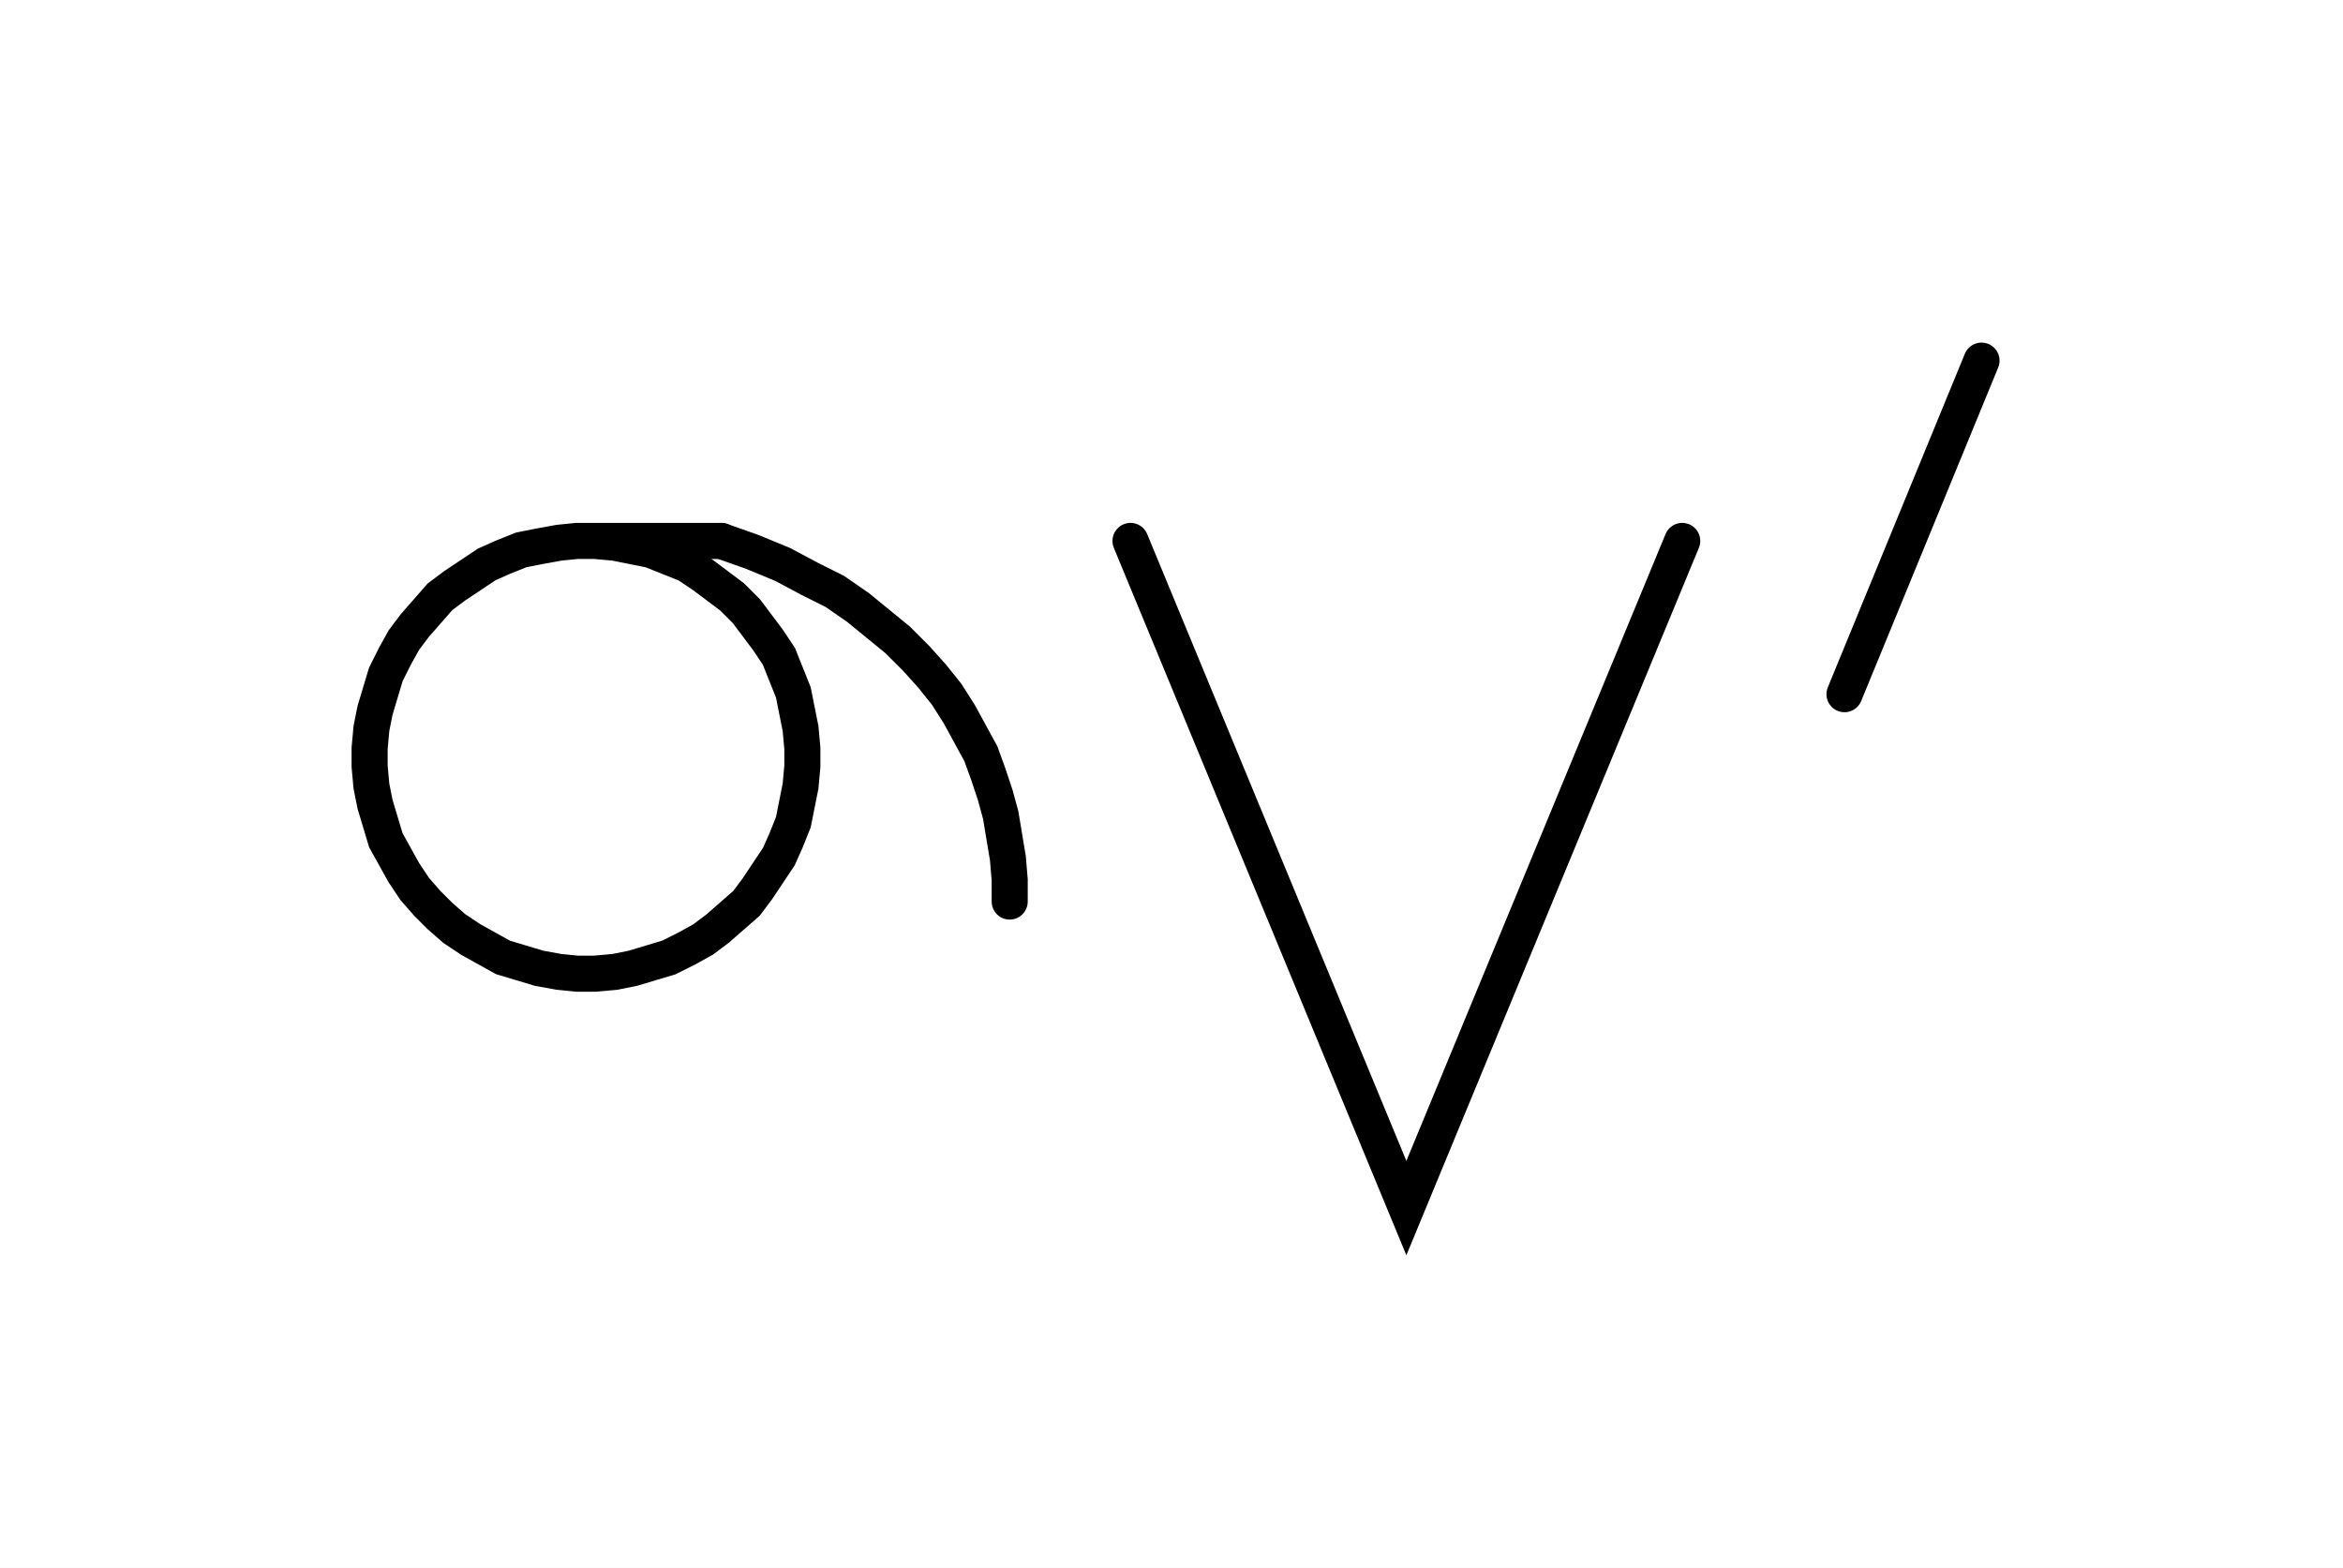
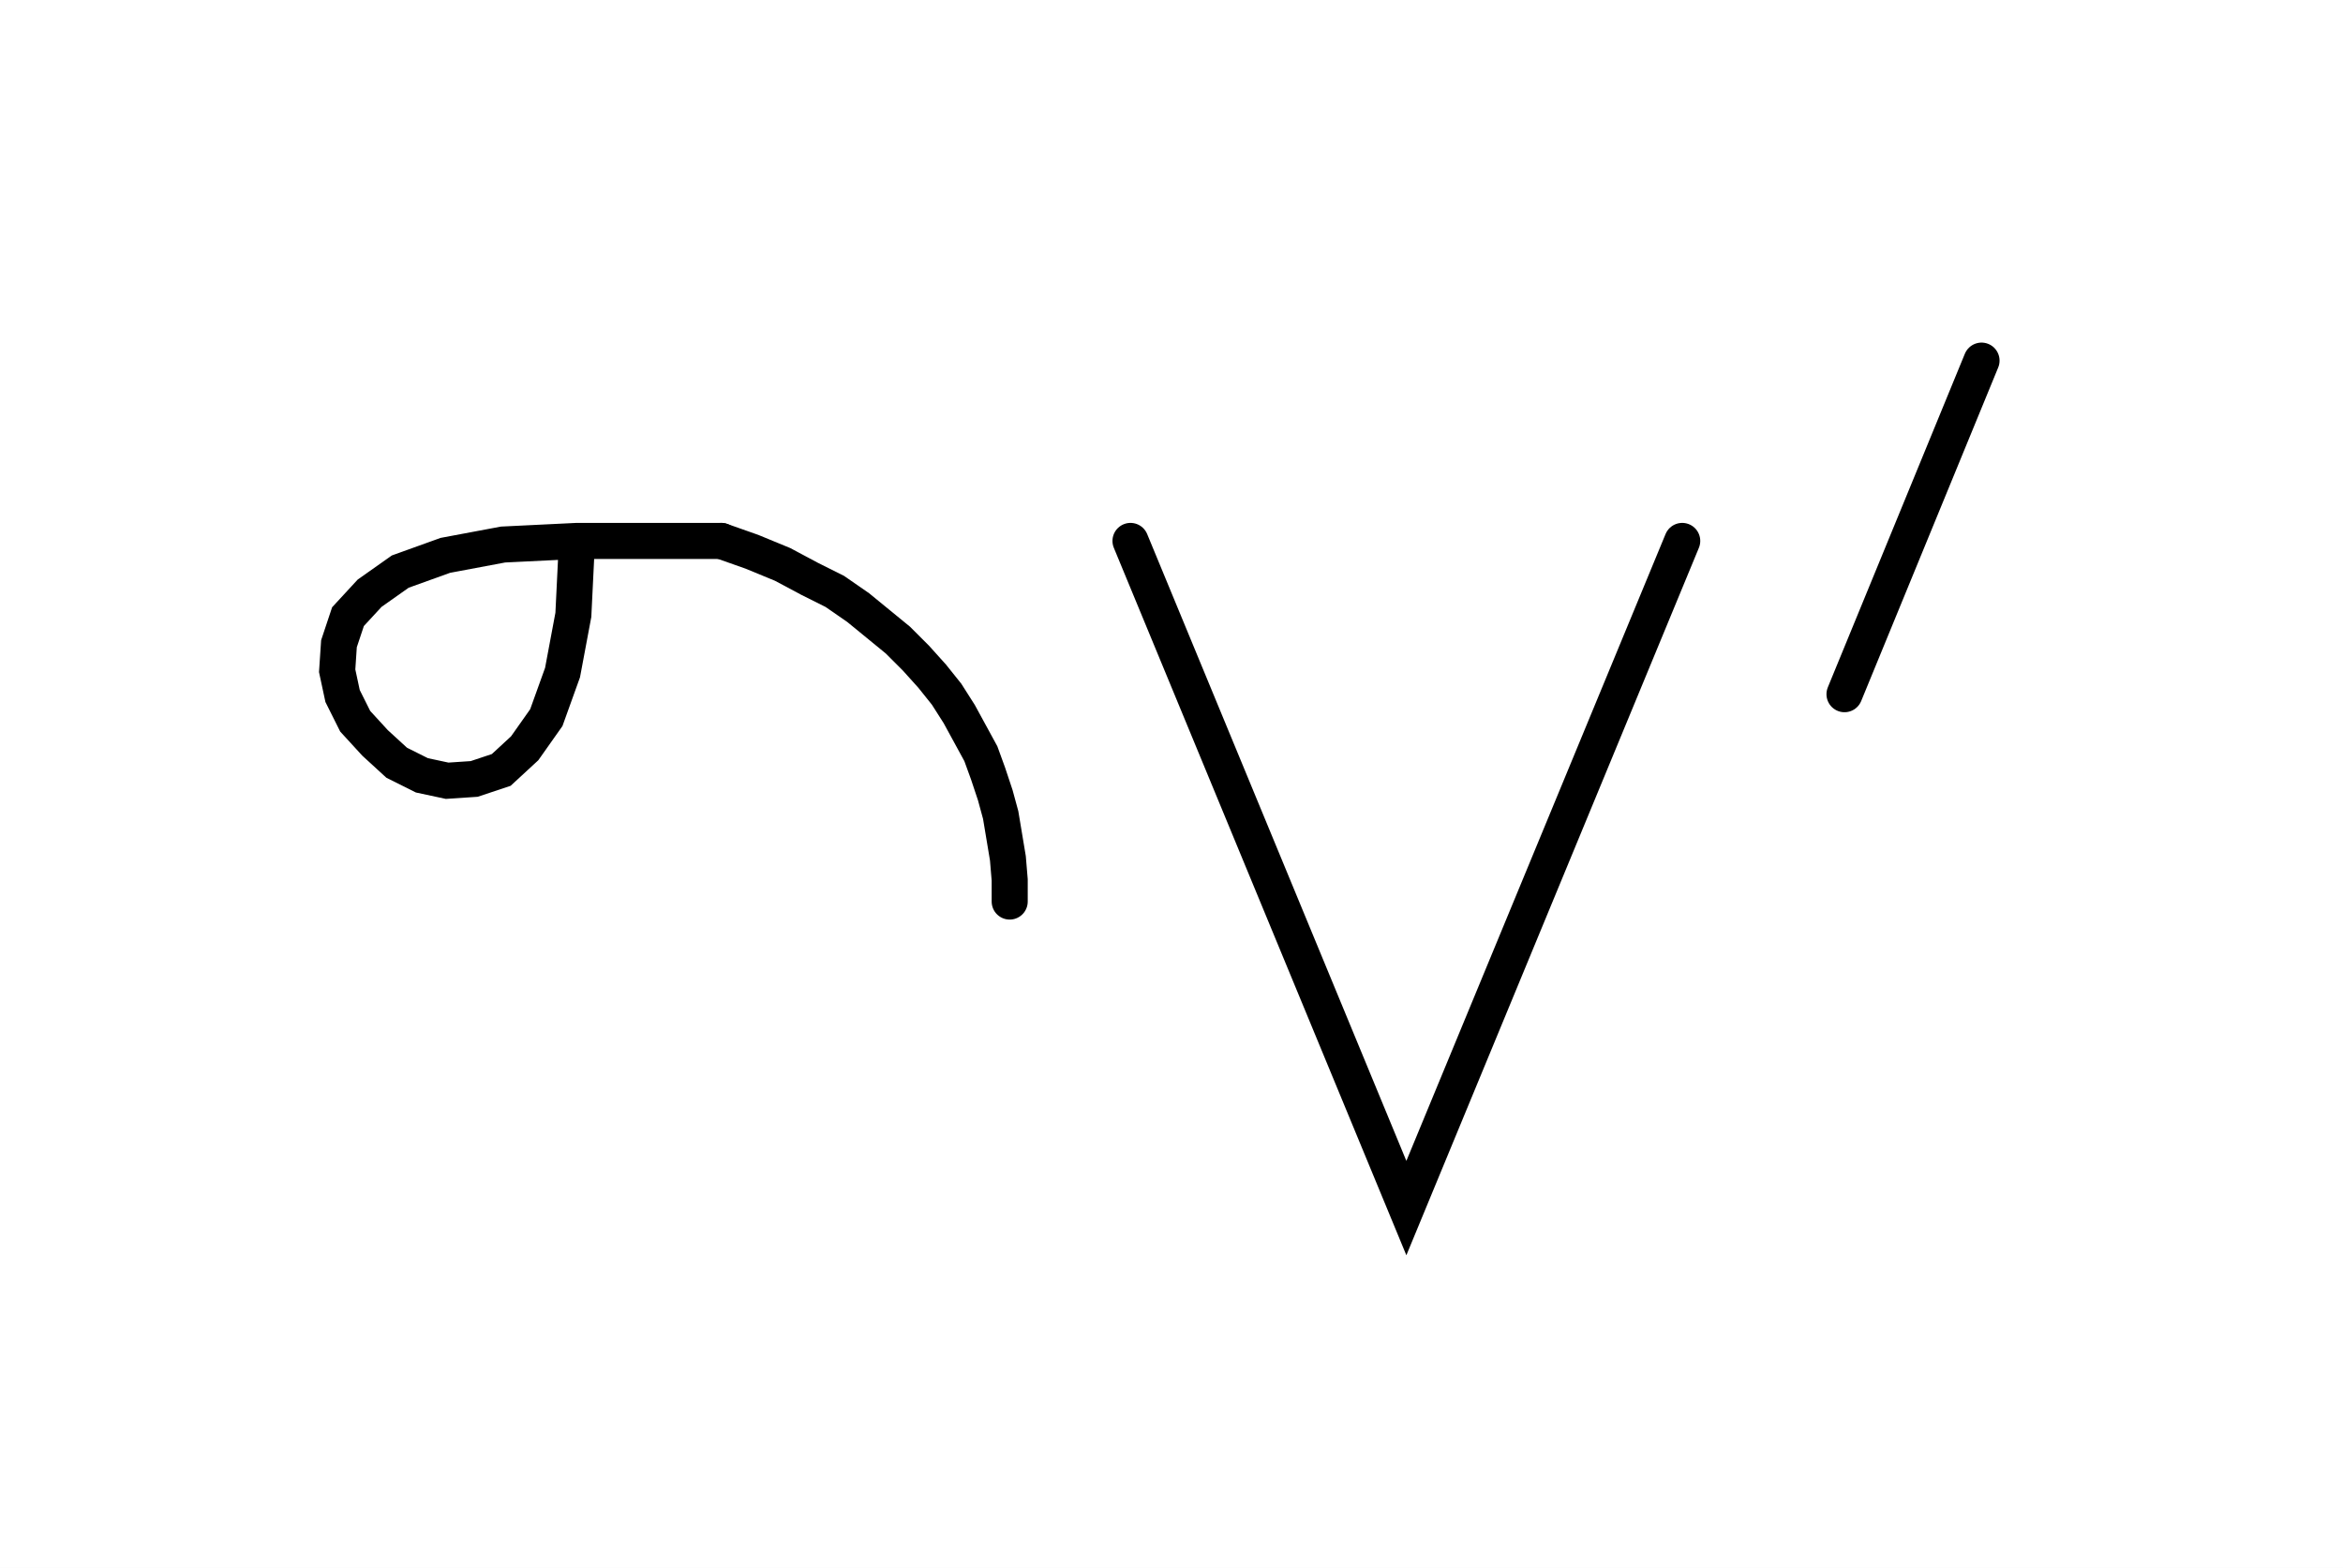
<svg xmlns="http://www.w3.org/2000/svg" width="129.948" height="86.955" style="fill:none; stroke-linecap:round;">
  <rect width="100%" height="100%" fill="#FFFFFF" />
  <path stroke="#000000" stroke-width="2" d="M 175,75" />
-   <path stroke="#000000" stroke-width="2" d="M 32,30 33,30 34.1,30.1 35.1,30.3 36.1,30.5 37.1,30.9 38.1,31.3 39,31.9 39.8,32.5 40.6,33.1 41.4,33.9 42,34.7 42.6,35.5 43.2,36.4 43.6,37.4 44,38.4 44.2,39.4 44.4,40.4 44.5,41.5 44.5,42.5 44.4,43.6 44.2,44.6 44,45.6 43.6,46.6 43.2,47.5 42.6,48.4 42,49.3 41.4,50.1 40.6,50.8 39.8,51.5 39,52.1 38.1,52.6 37.1,53.1 36.1,53.4 35.1,53.7 34.1,53.9 33,54 32,54 31,53.9 29.9,53.7 28.9,53.4 27.9,53.1 27,52.6 26.1,52.1 25.2,51.5 24.4,50.8 23.7,50.1 23,49.3 22.4,48.4 21.9,47.5 21.4,46.6 21.1,45.6 20.8,44.6 20.6,43.6 20.5,42.5 20.5,41.5 20.6,40.4 20.8,39.4 21.1,38.4 21.4,37.4 21.9,36.4 22.4,35.5 23,34.7 23.7,33.9 24.4,33.1 25.2,32.5 26.1,31.9 27,31.3 27.9,30.9 28.9,30.5 29.9,30.3 31,30.1 32,30 40,30" />
+   <path stroke="#000000" stroke-width="2" d="M 32,30" />
+   <path stroke="#000000" stroke-width="2" d="M 32,30 31.8,34.1 31.2,37.3 30.3,39.8 29.1,41.5 27.8,42.7 26.3,43.2 24.8,43.3 23.4,43 22,42.3 20.8,41.2 19.7,40 19,38.6 18.7,37.2 18.8,35.7 19.3,34.2 20.5,32.9 22.2,31.7 24.7,30.8 27.9,30.2 32,30 40,30" />
  <path stroke="#000000" stroke-width="2" d="M 40,30 41.7,30.6 43.4,31.3 44.9,32.1 46.3,32.8 47.6,33.7 48.7,34.6 49.8,35.5 50.8,36.5 51.7,37.5 52.5,38.5 53.2,39.6 53.8,40.7 54.4,41.8 54.8,42.9 55.2,44.1 55.5,45.2 55.7,46.4 55.9,47.6 56,48.8 56,50" />
  <path stroke="#000000" stroke-width="2" d="M 62.7,70" />
  <path stroke="#000000" stroke-width="2" d="M 62.7,30 78,67 93.3,30" />
  <path stroke="#000000" stroke-width="2" d="M 99.9,70" />
  <path stroke="#000000" stroke-width="2" d="M 109.9,20 102.3,38.5" />
</svg>
